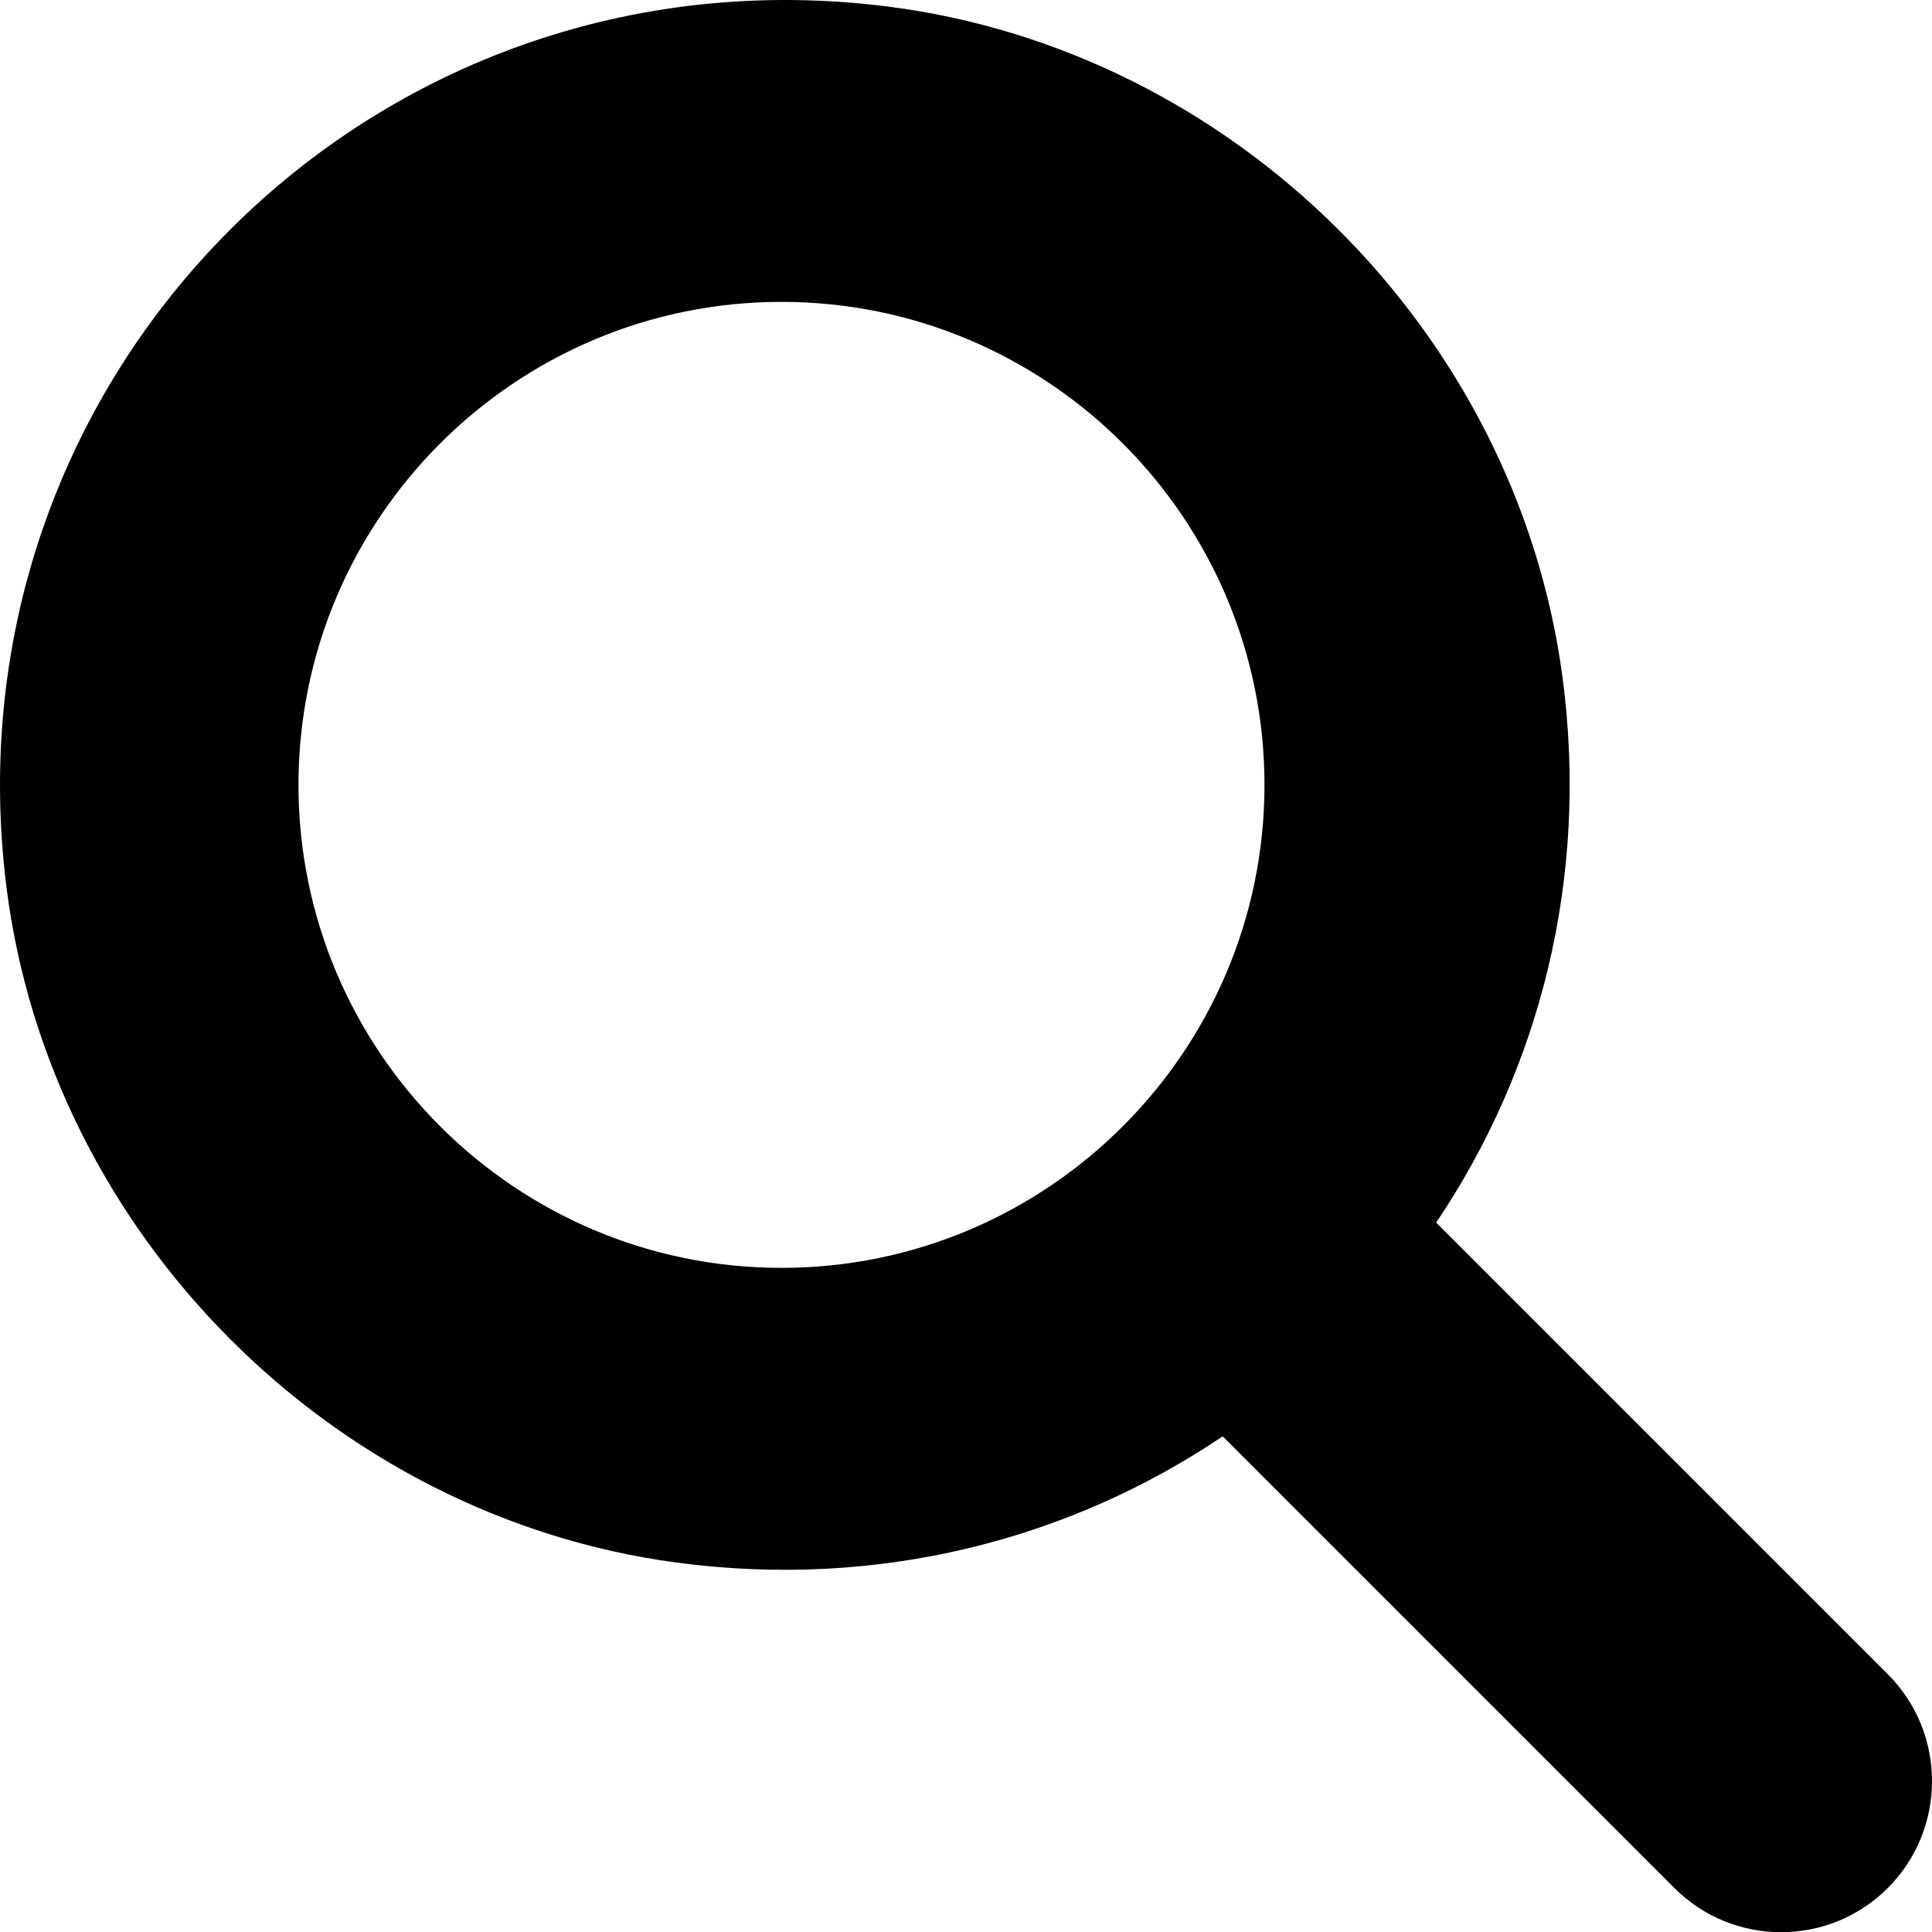
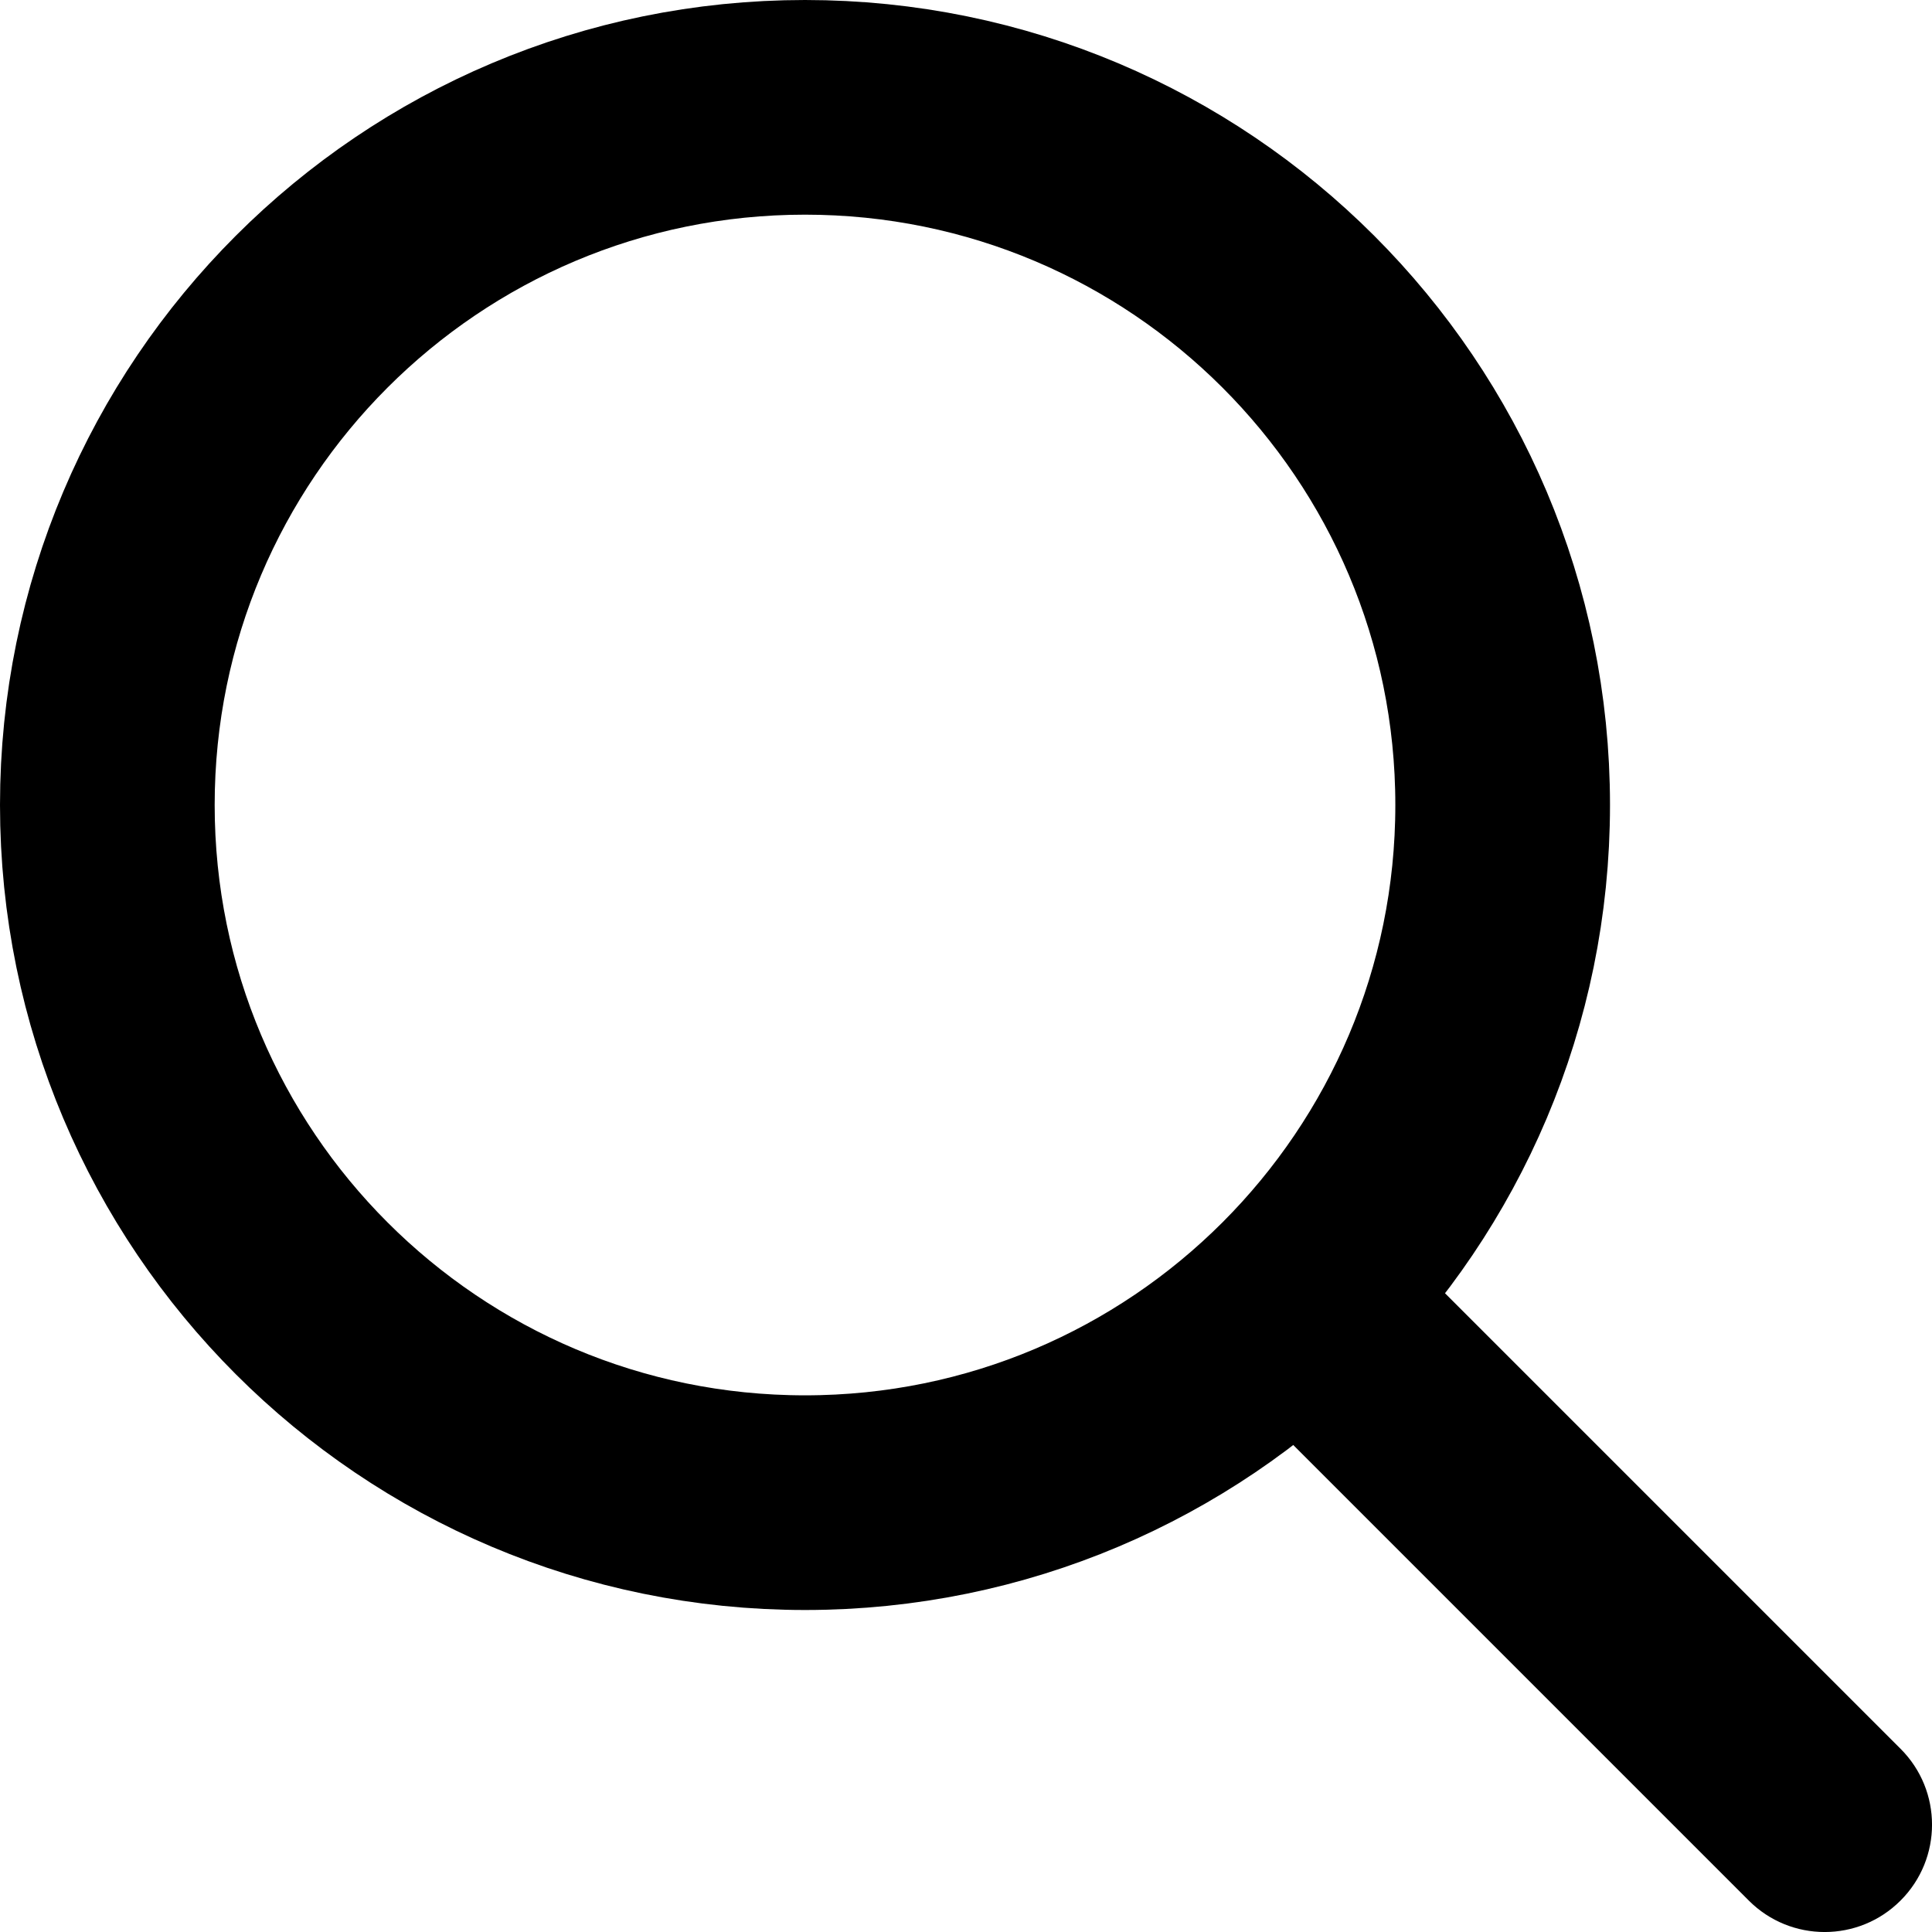
- <svg xmlns="http://www.w3.org/2000/svg" aria-hidden="true" focusable="false" data-prefix="fas" data-icon="magnifying-glass" class="svg-inline--fa fa-magnifying-glass" role="img" viewBox="0 0 512 512">
-   <path fill="currentColor" d="M500.3 443.7l-119.7-119.7c27.22-40.41 40.65-90.9 33.46-144.7C401.8 87.79 326.8 13.32 235.2 1.723C99.01-15.51-15.51 99.01 1.724 235.2c11.6 91.64 86.08 166.7 177.6 178.9c53.8 7.189 104.3-6.236 144.7-33.46l119.7 119.7c15.62 15.62 40.95 15.62 56.57 0C515.9 484.7 515.9 459.3 500.3 443.7zM79.1 208c0-70.58 57.42-128 128-128s128 57.42 128 128c0 70.58-57.42 128-128 128S79.1 278.6 79.1 208z" />
+ <svg xmlns="http://www.w3.org/2000/svg" width="18" height="18" viewBox="0 0 18 18" fill="none">
+   <circle cx="7.5" cy="7.5" r="6.5" stroke="currentColor" stroke-width="2" />
+   <path d="M13.207 11.793L12.5 11.086L11.086 12.5L11.793 13.207L13.207 11.793ZM16.293 17.707C16.683 18.098 17.317 18.098 17.707 17.707C18.098 17.317 18.098 16.683 17.707 16.293L16.293 17.707ZM11.793 13.207L16.293 17.707L17.707 16.293L13.207 11.793L11.793 13.207Z" fill="currentColor" />
</svg>
